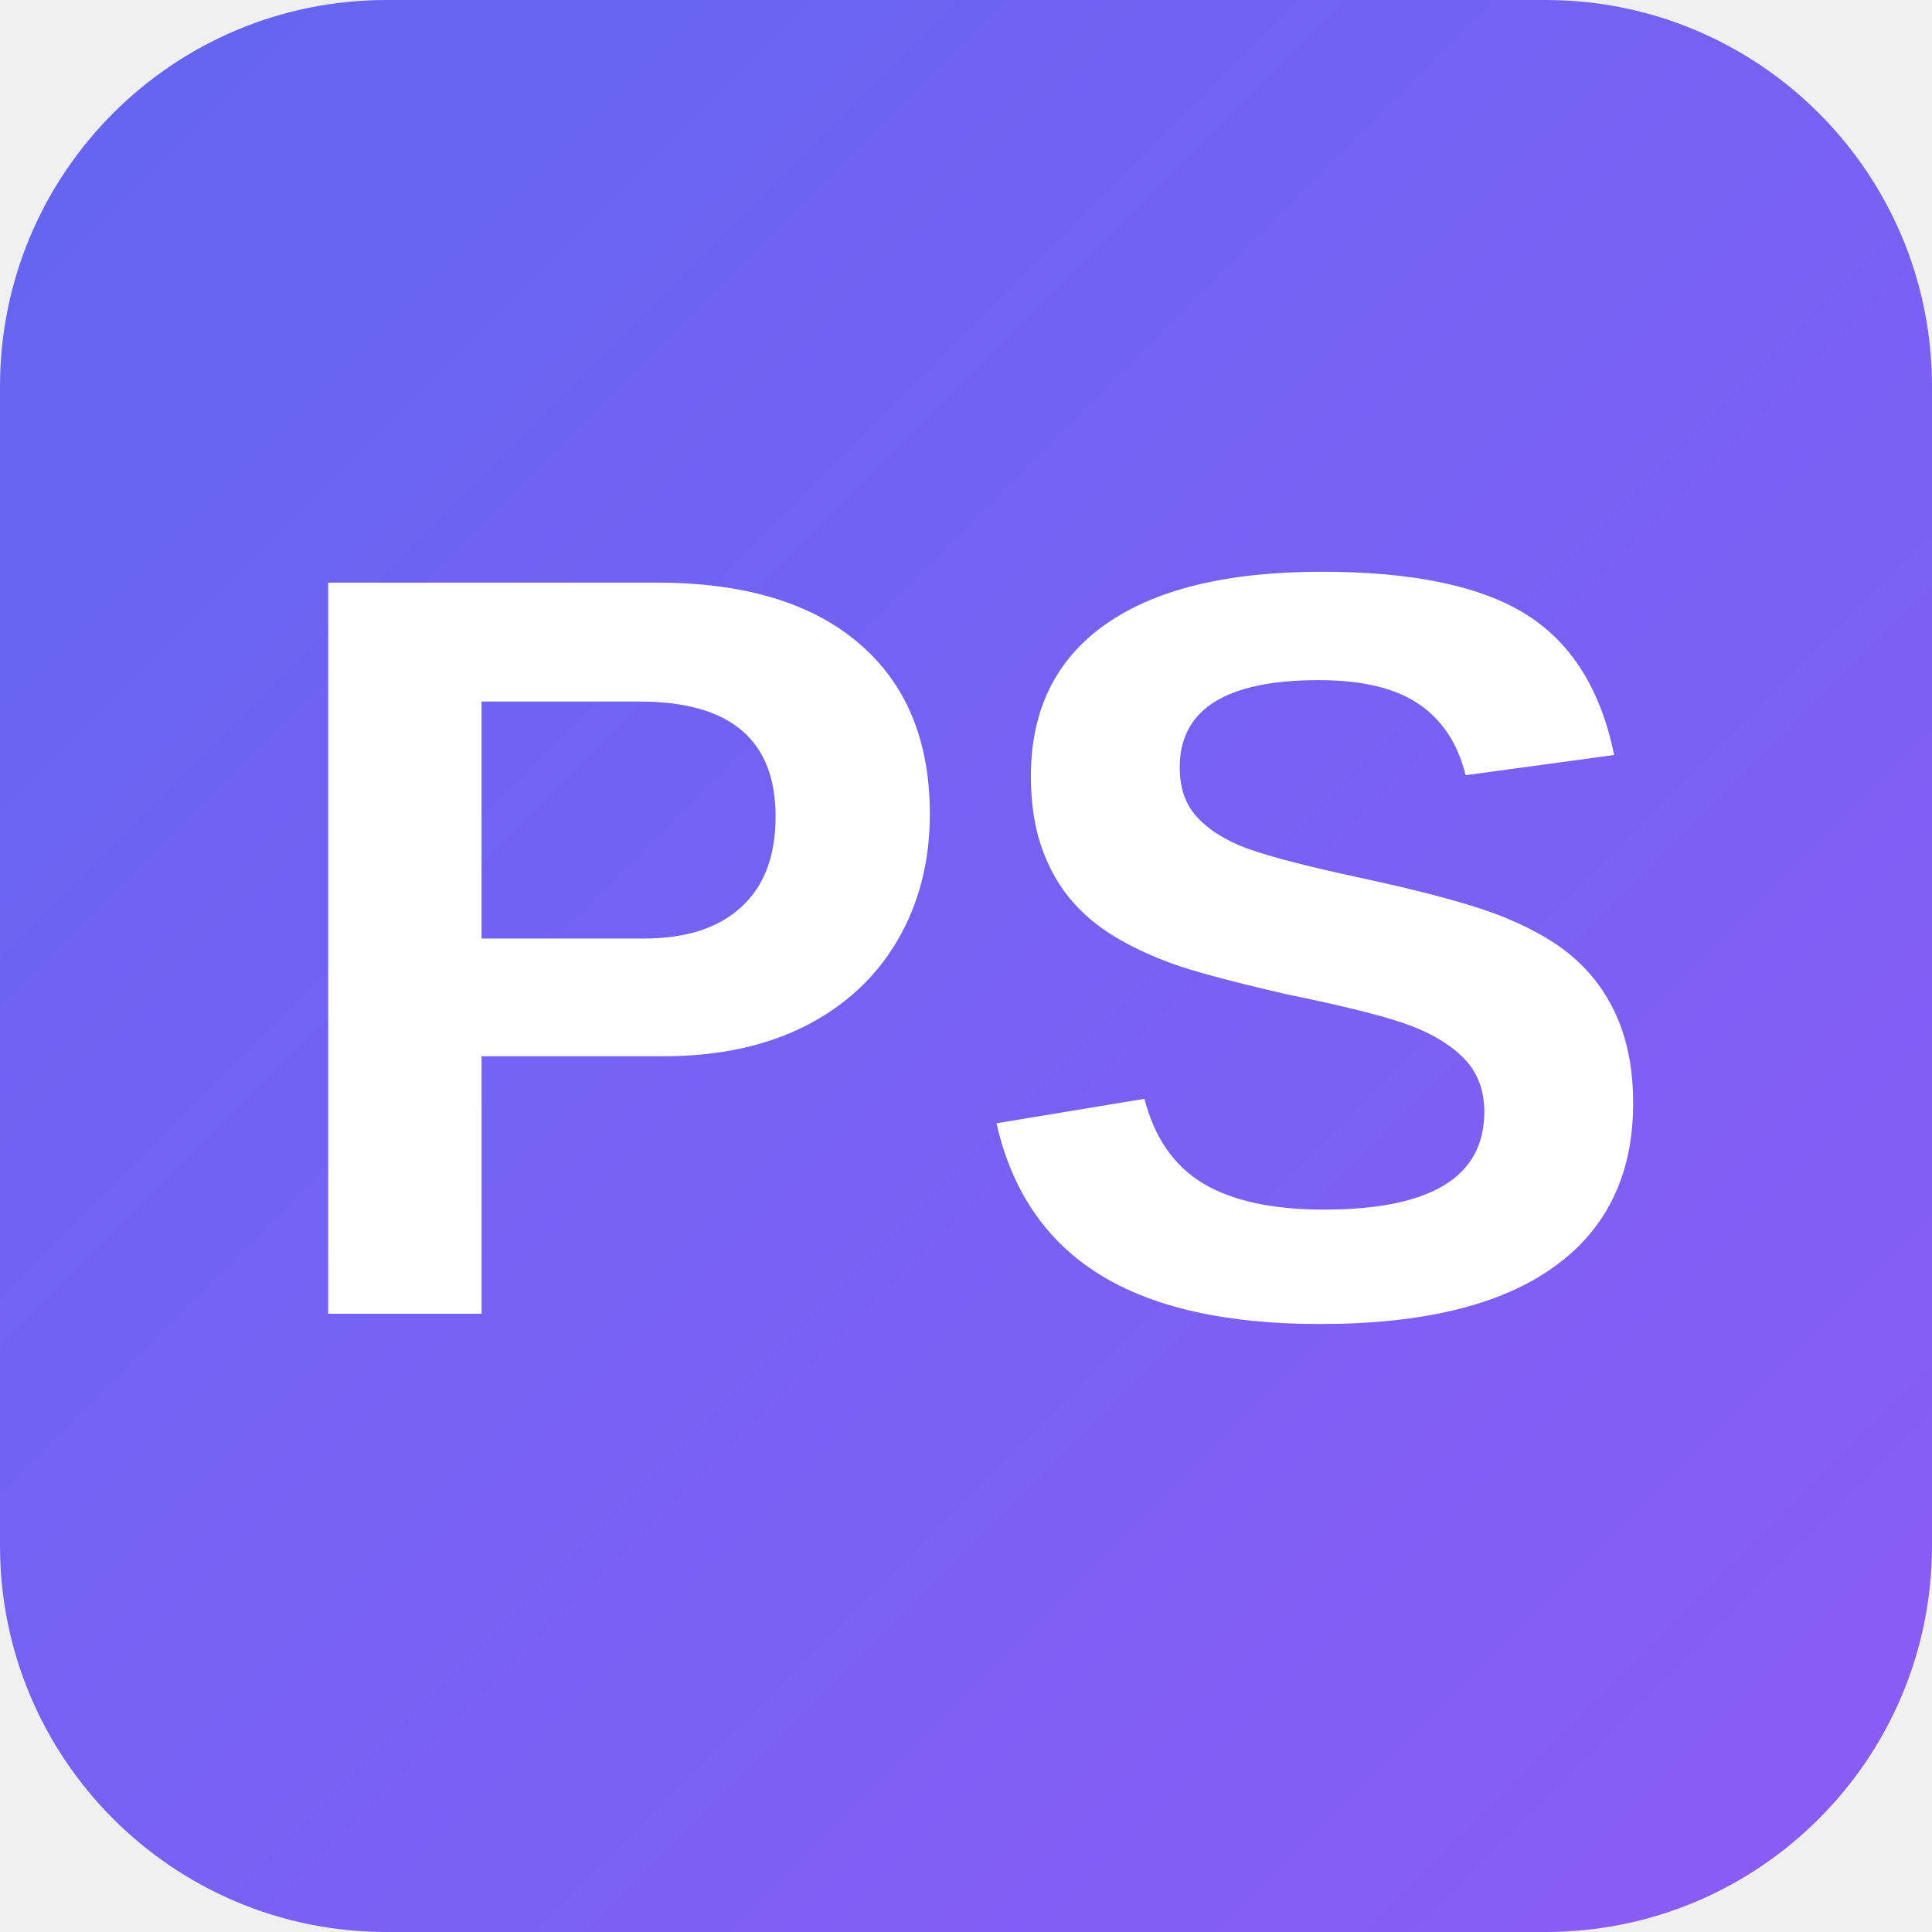
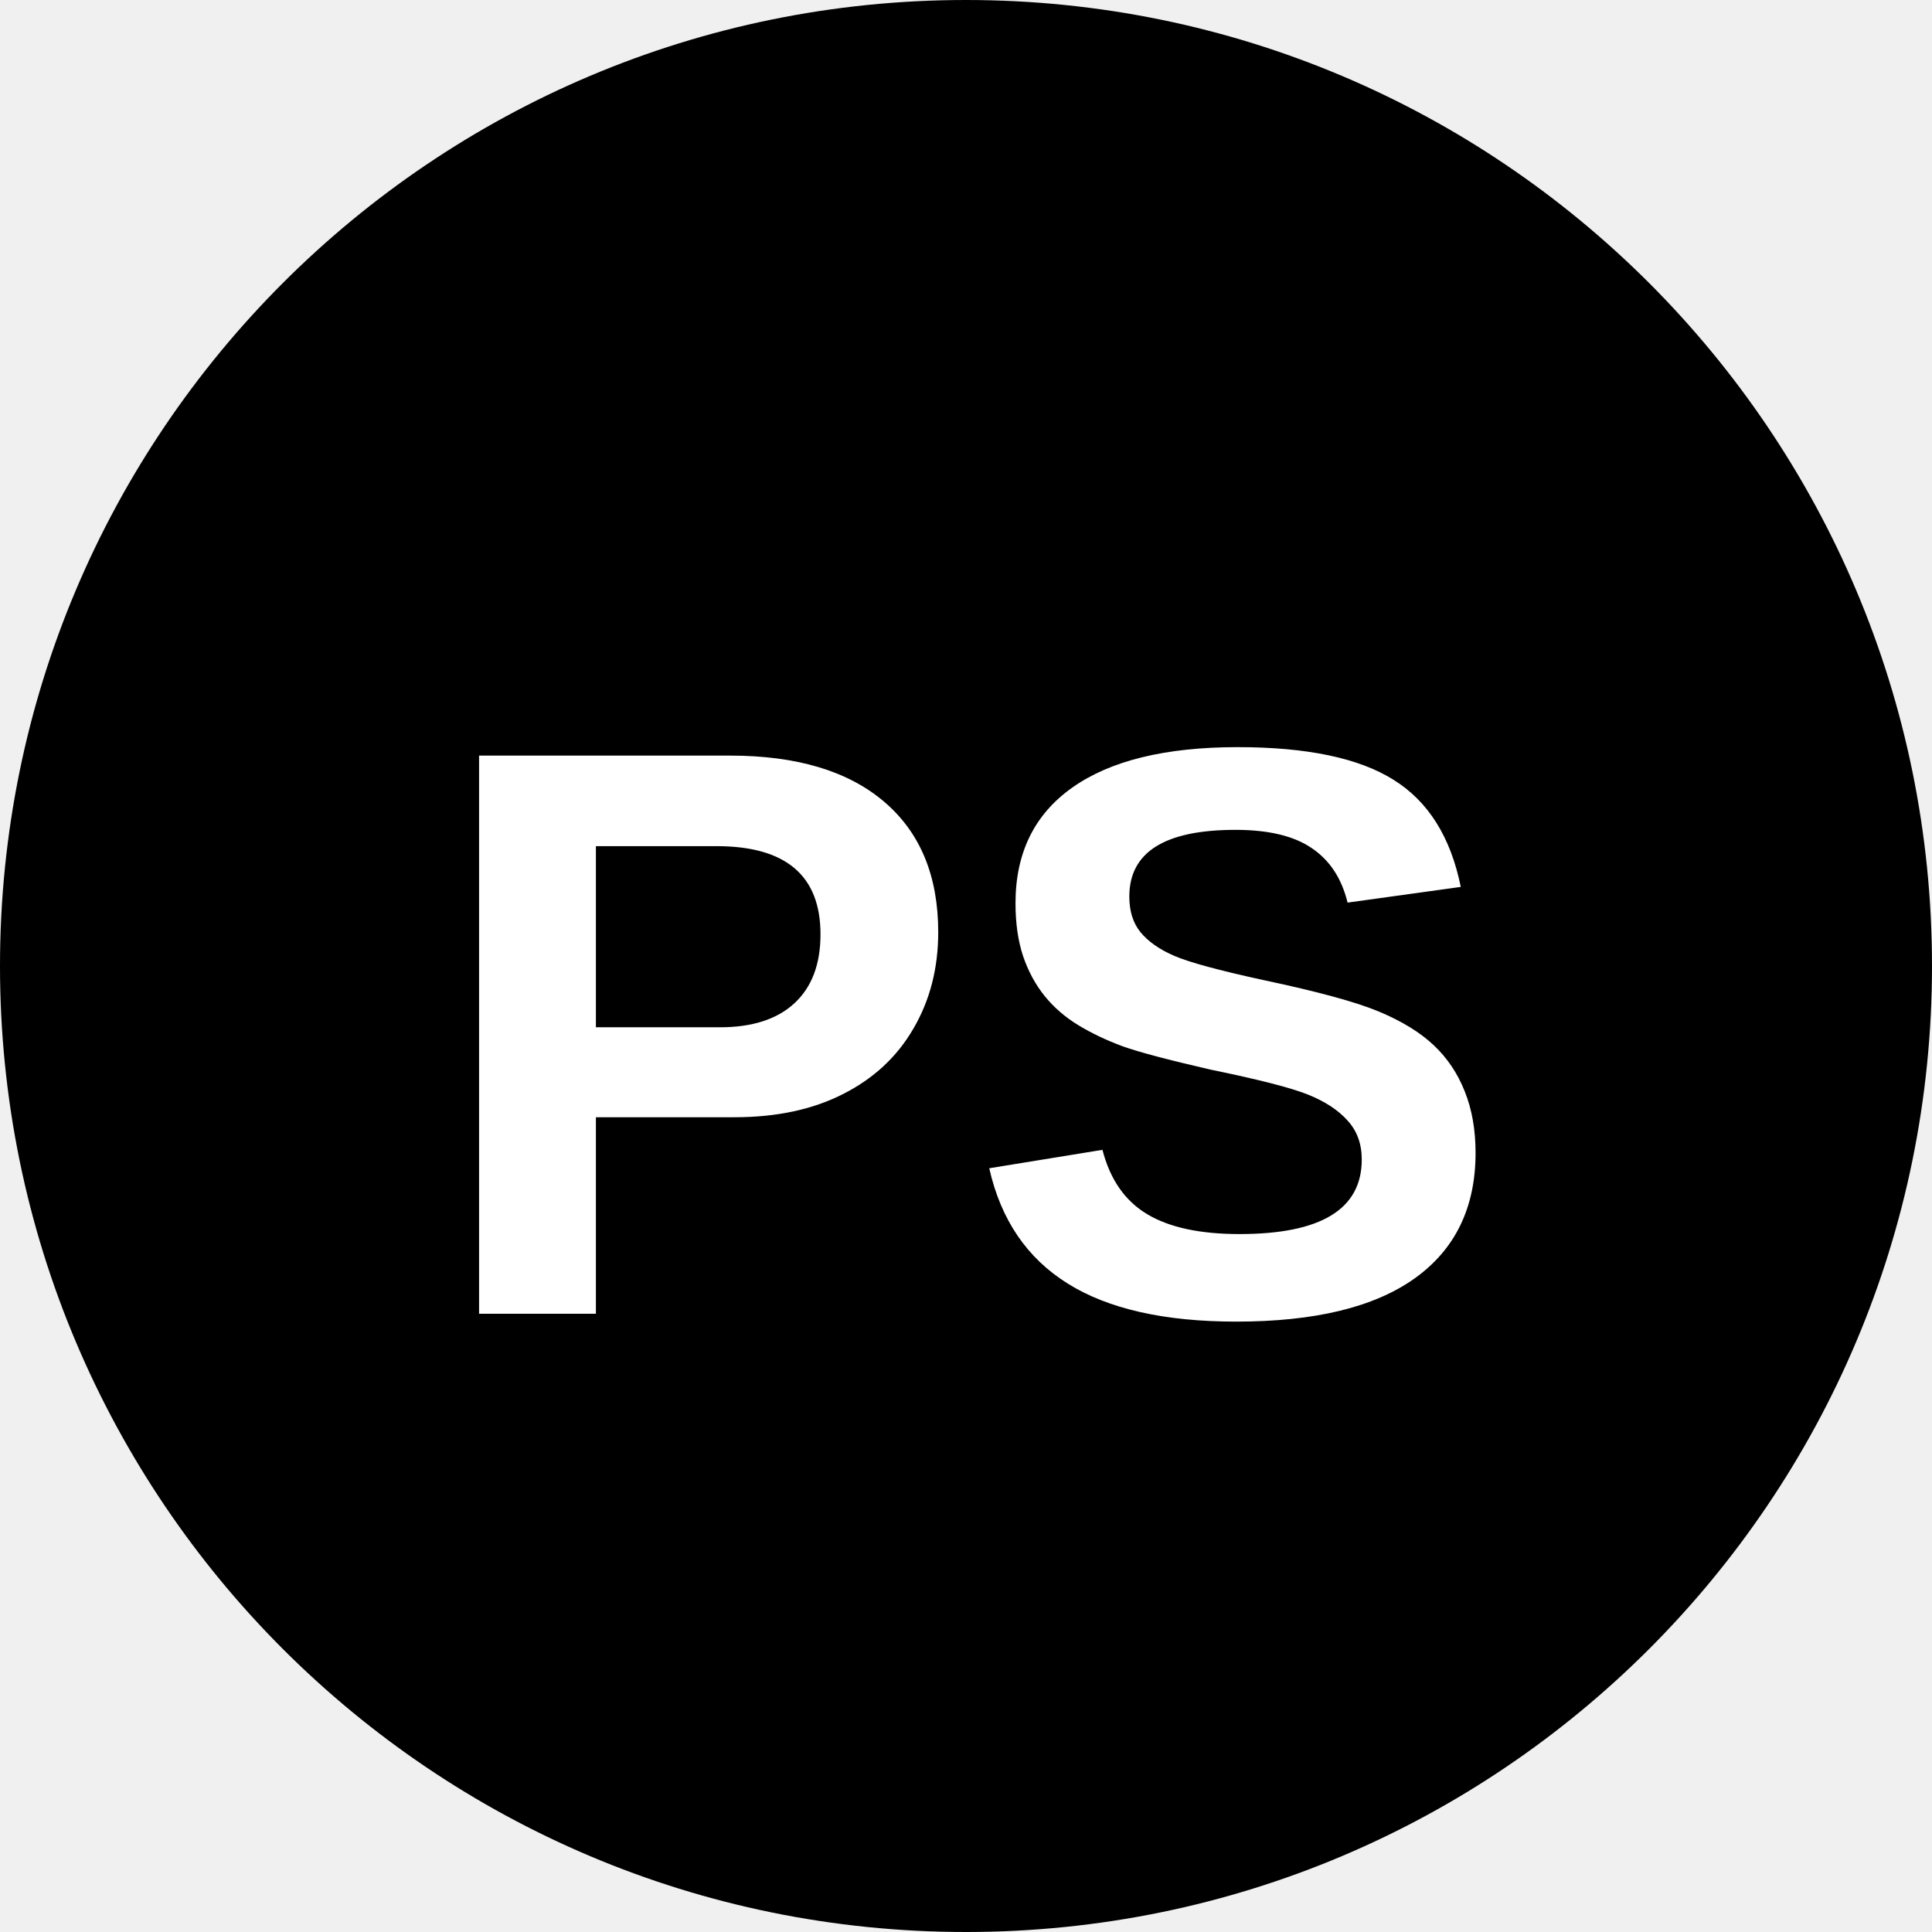
<svg xmlns="http://www.w3.org/2000/svg" viewBox="0 0 100 100">
-   <defs>
-     <linearGradient id="grad" x1="0%" y1="0%" x2="100%" y2="100%">
-       <stop offset="0%" style="stop-color:#6366f1;stop-opacity:1" />
-       <stop offset="100%" style="stop-color:#8b5cf6;stop-opacity:1" />
-     </linearGradient>
-   </defs>
-   <rect width="100" height="100" rx="20" fill="url(#grad)" />
-   <text x="50" y="68" font-family="Arial, sans-serif" font-size="55" font-weight="bold" fill="white" text-anchor="middle">PS</text>
+   <circle cx="50" cy="50" r="50" fill="#000000" />
+   <text x="50" y="68" font-family="Arial, sans-serif" font-size="42" font-weight="bold" fill="#ffffff" text-anchor="middle">PS</text>
</svg>
